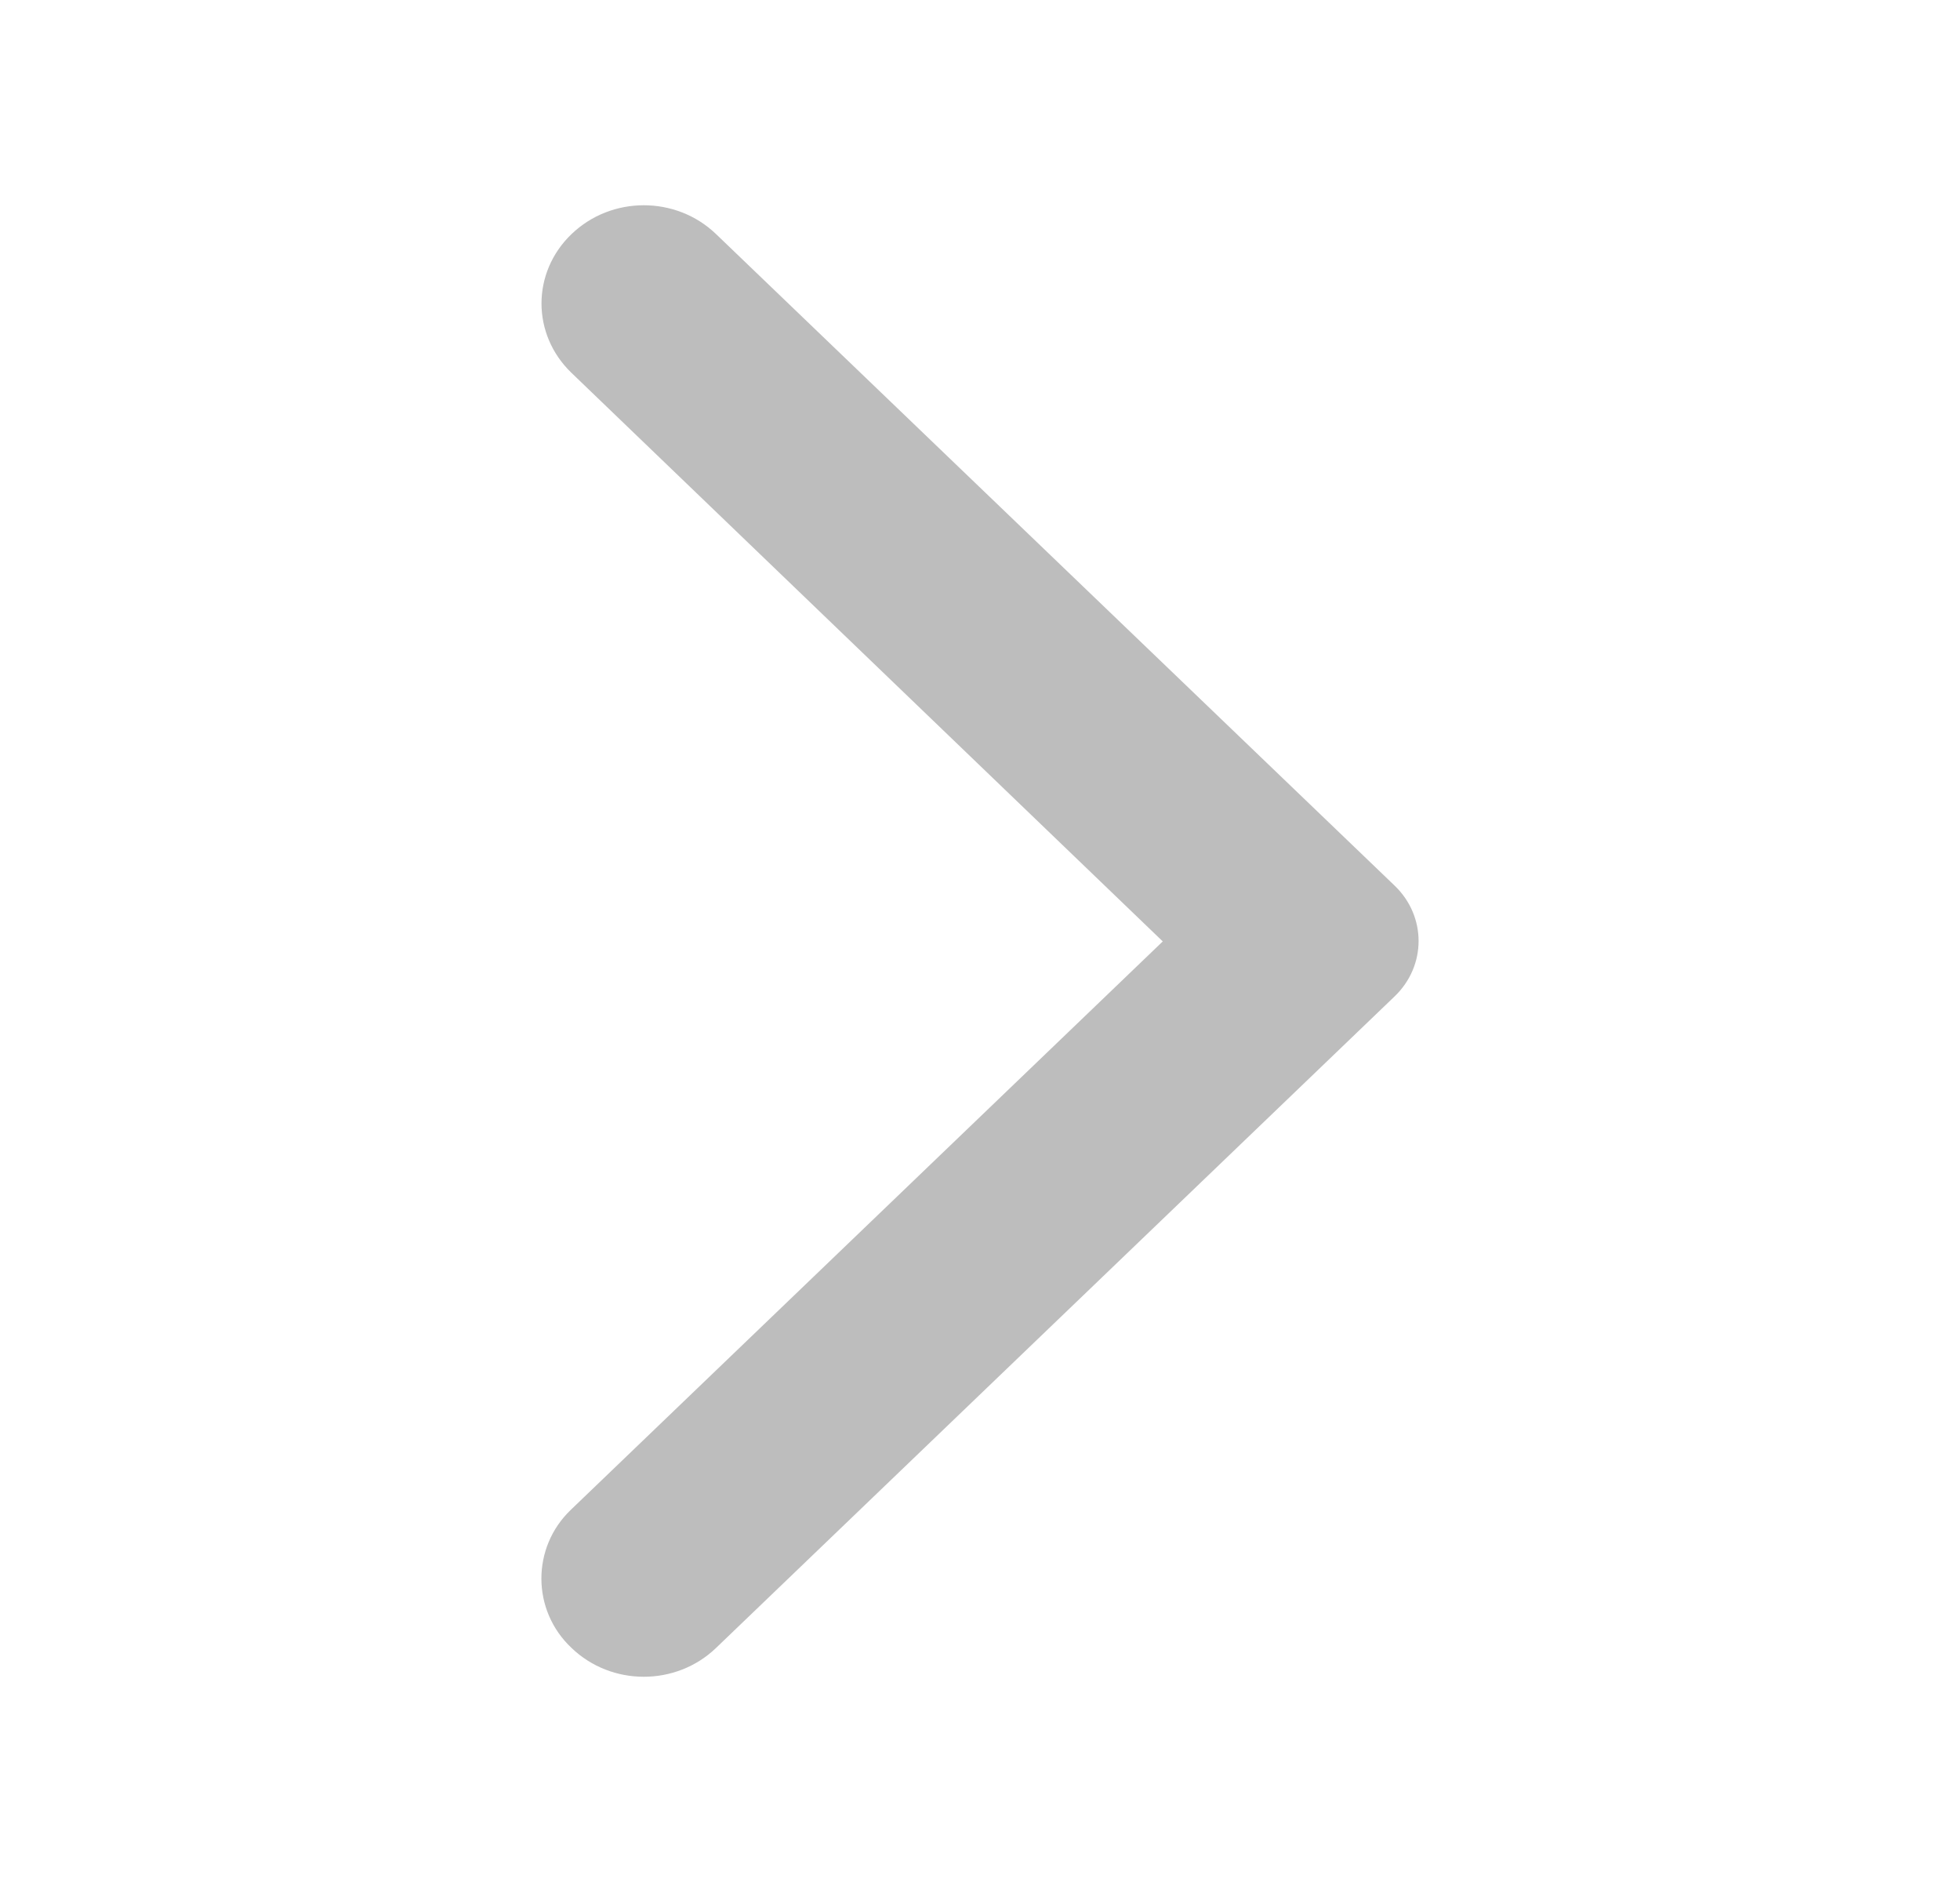
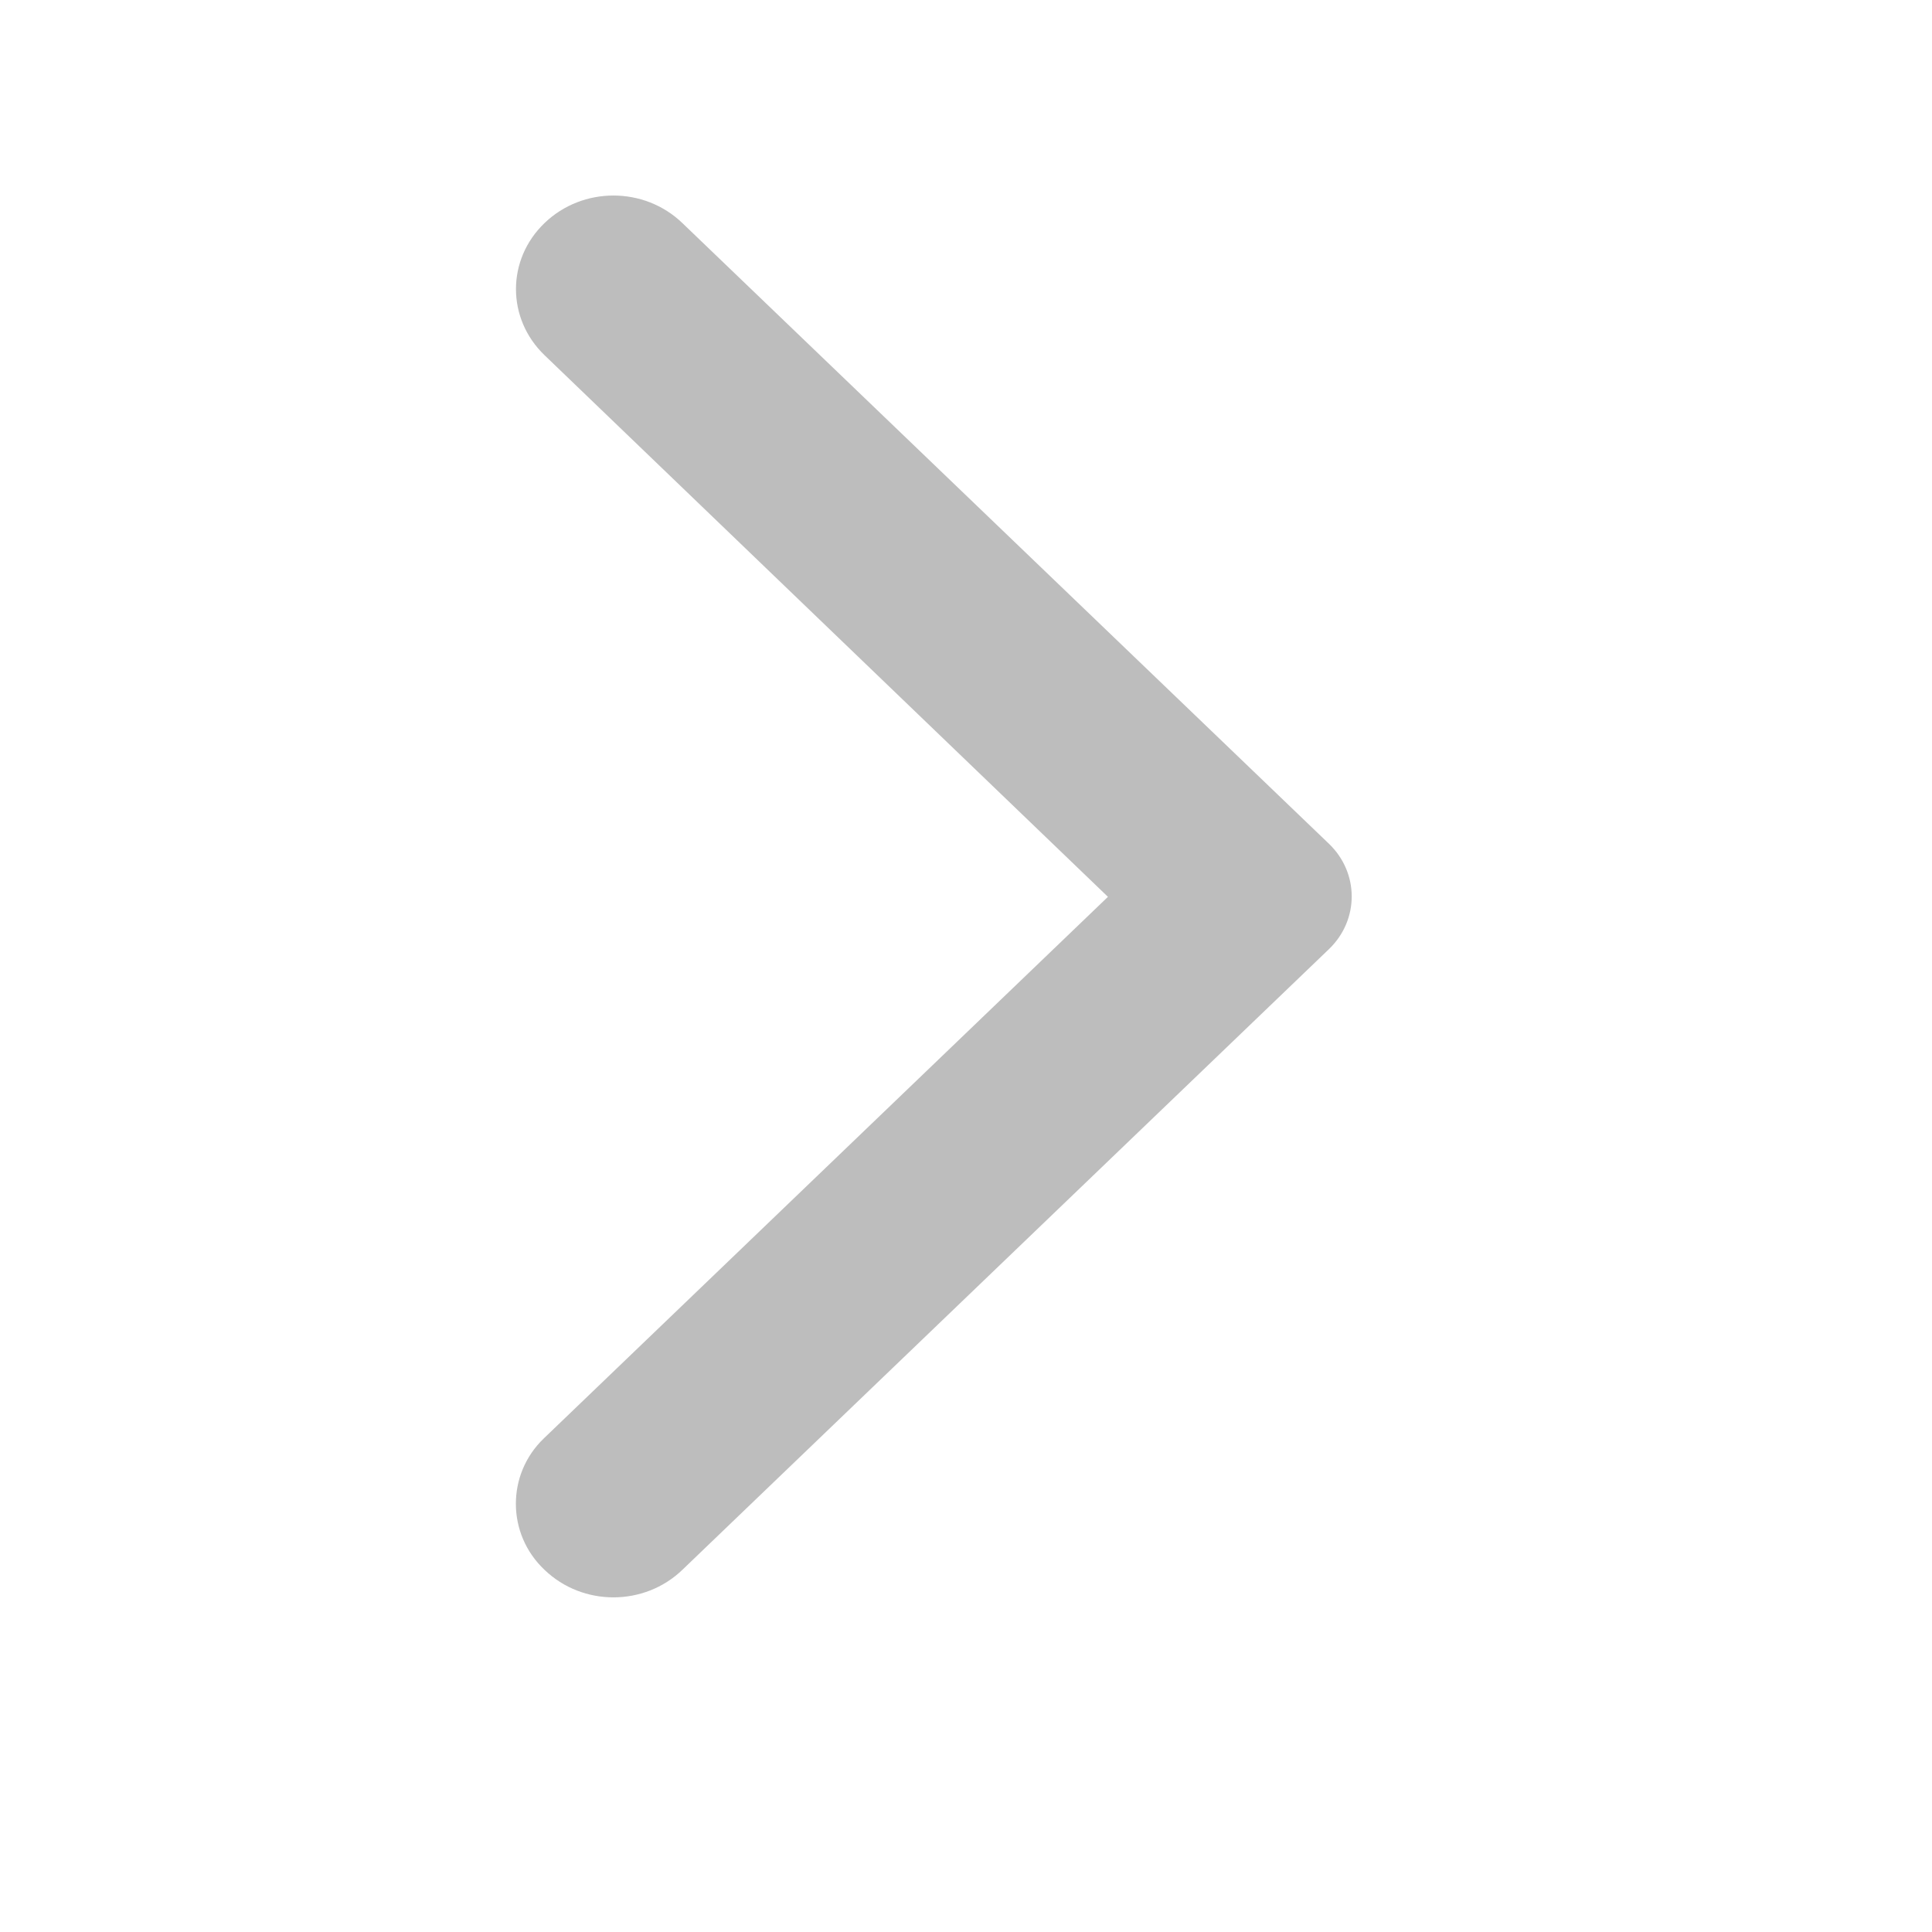
- <svg xmlns="http://www.w3.org/2000/svg" width="29" height="28" viewBox="0 0 29 28" fill="none">
+ <svg xmlns="http://www.w3.org/2000/svg" width="30" height="30" viewBox="0 0 30 30" fill="none">
  <path d="M8.456 24.377C9.048 24.946 10.003 24.946 10.595 24.377L20.636 14.738C21.107 14.285 21.107 13.555 20.636 13.102L10.595 3.463C10.003 2.894 9.048 2.894 8.456 3.463C7.864 4.031 7.864 4.947 8.456 5.516L17.204 13.926L8.444 22.336C7.864 22.892 7.864 23.82 8.456 24.377Z" fill="#BDBDBD" />
</svg>
